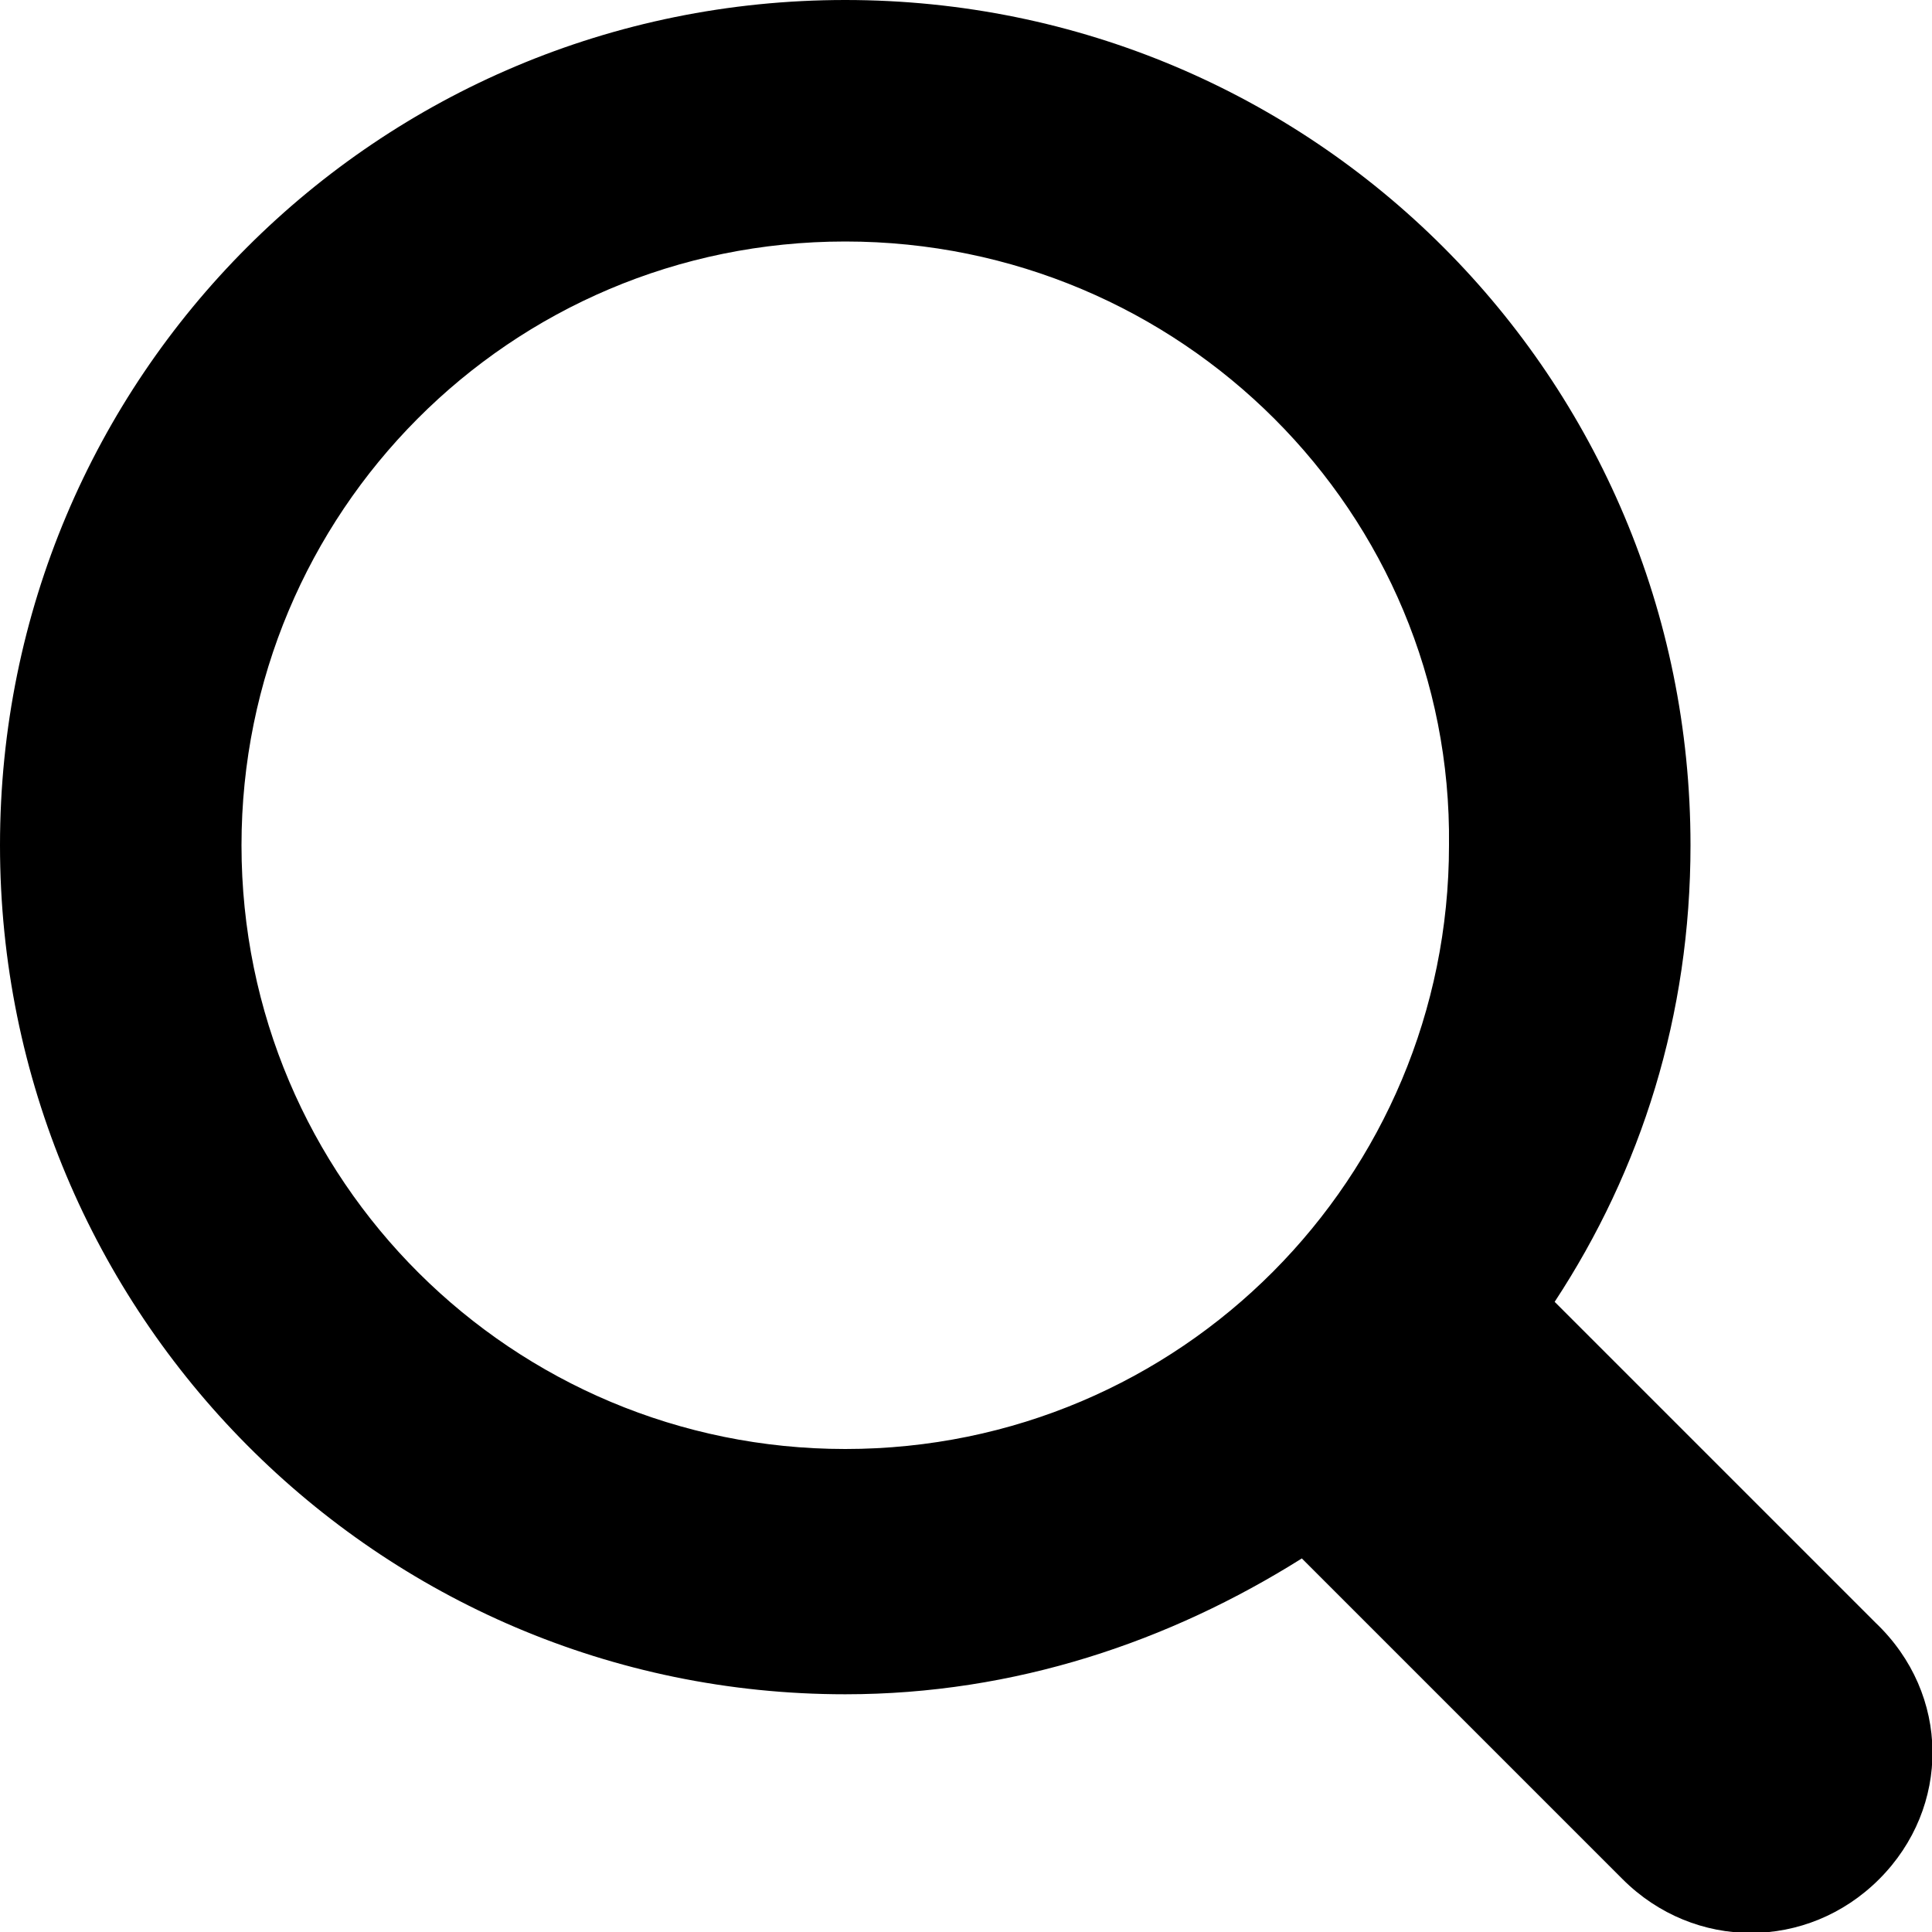
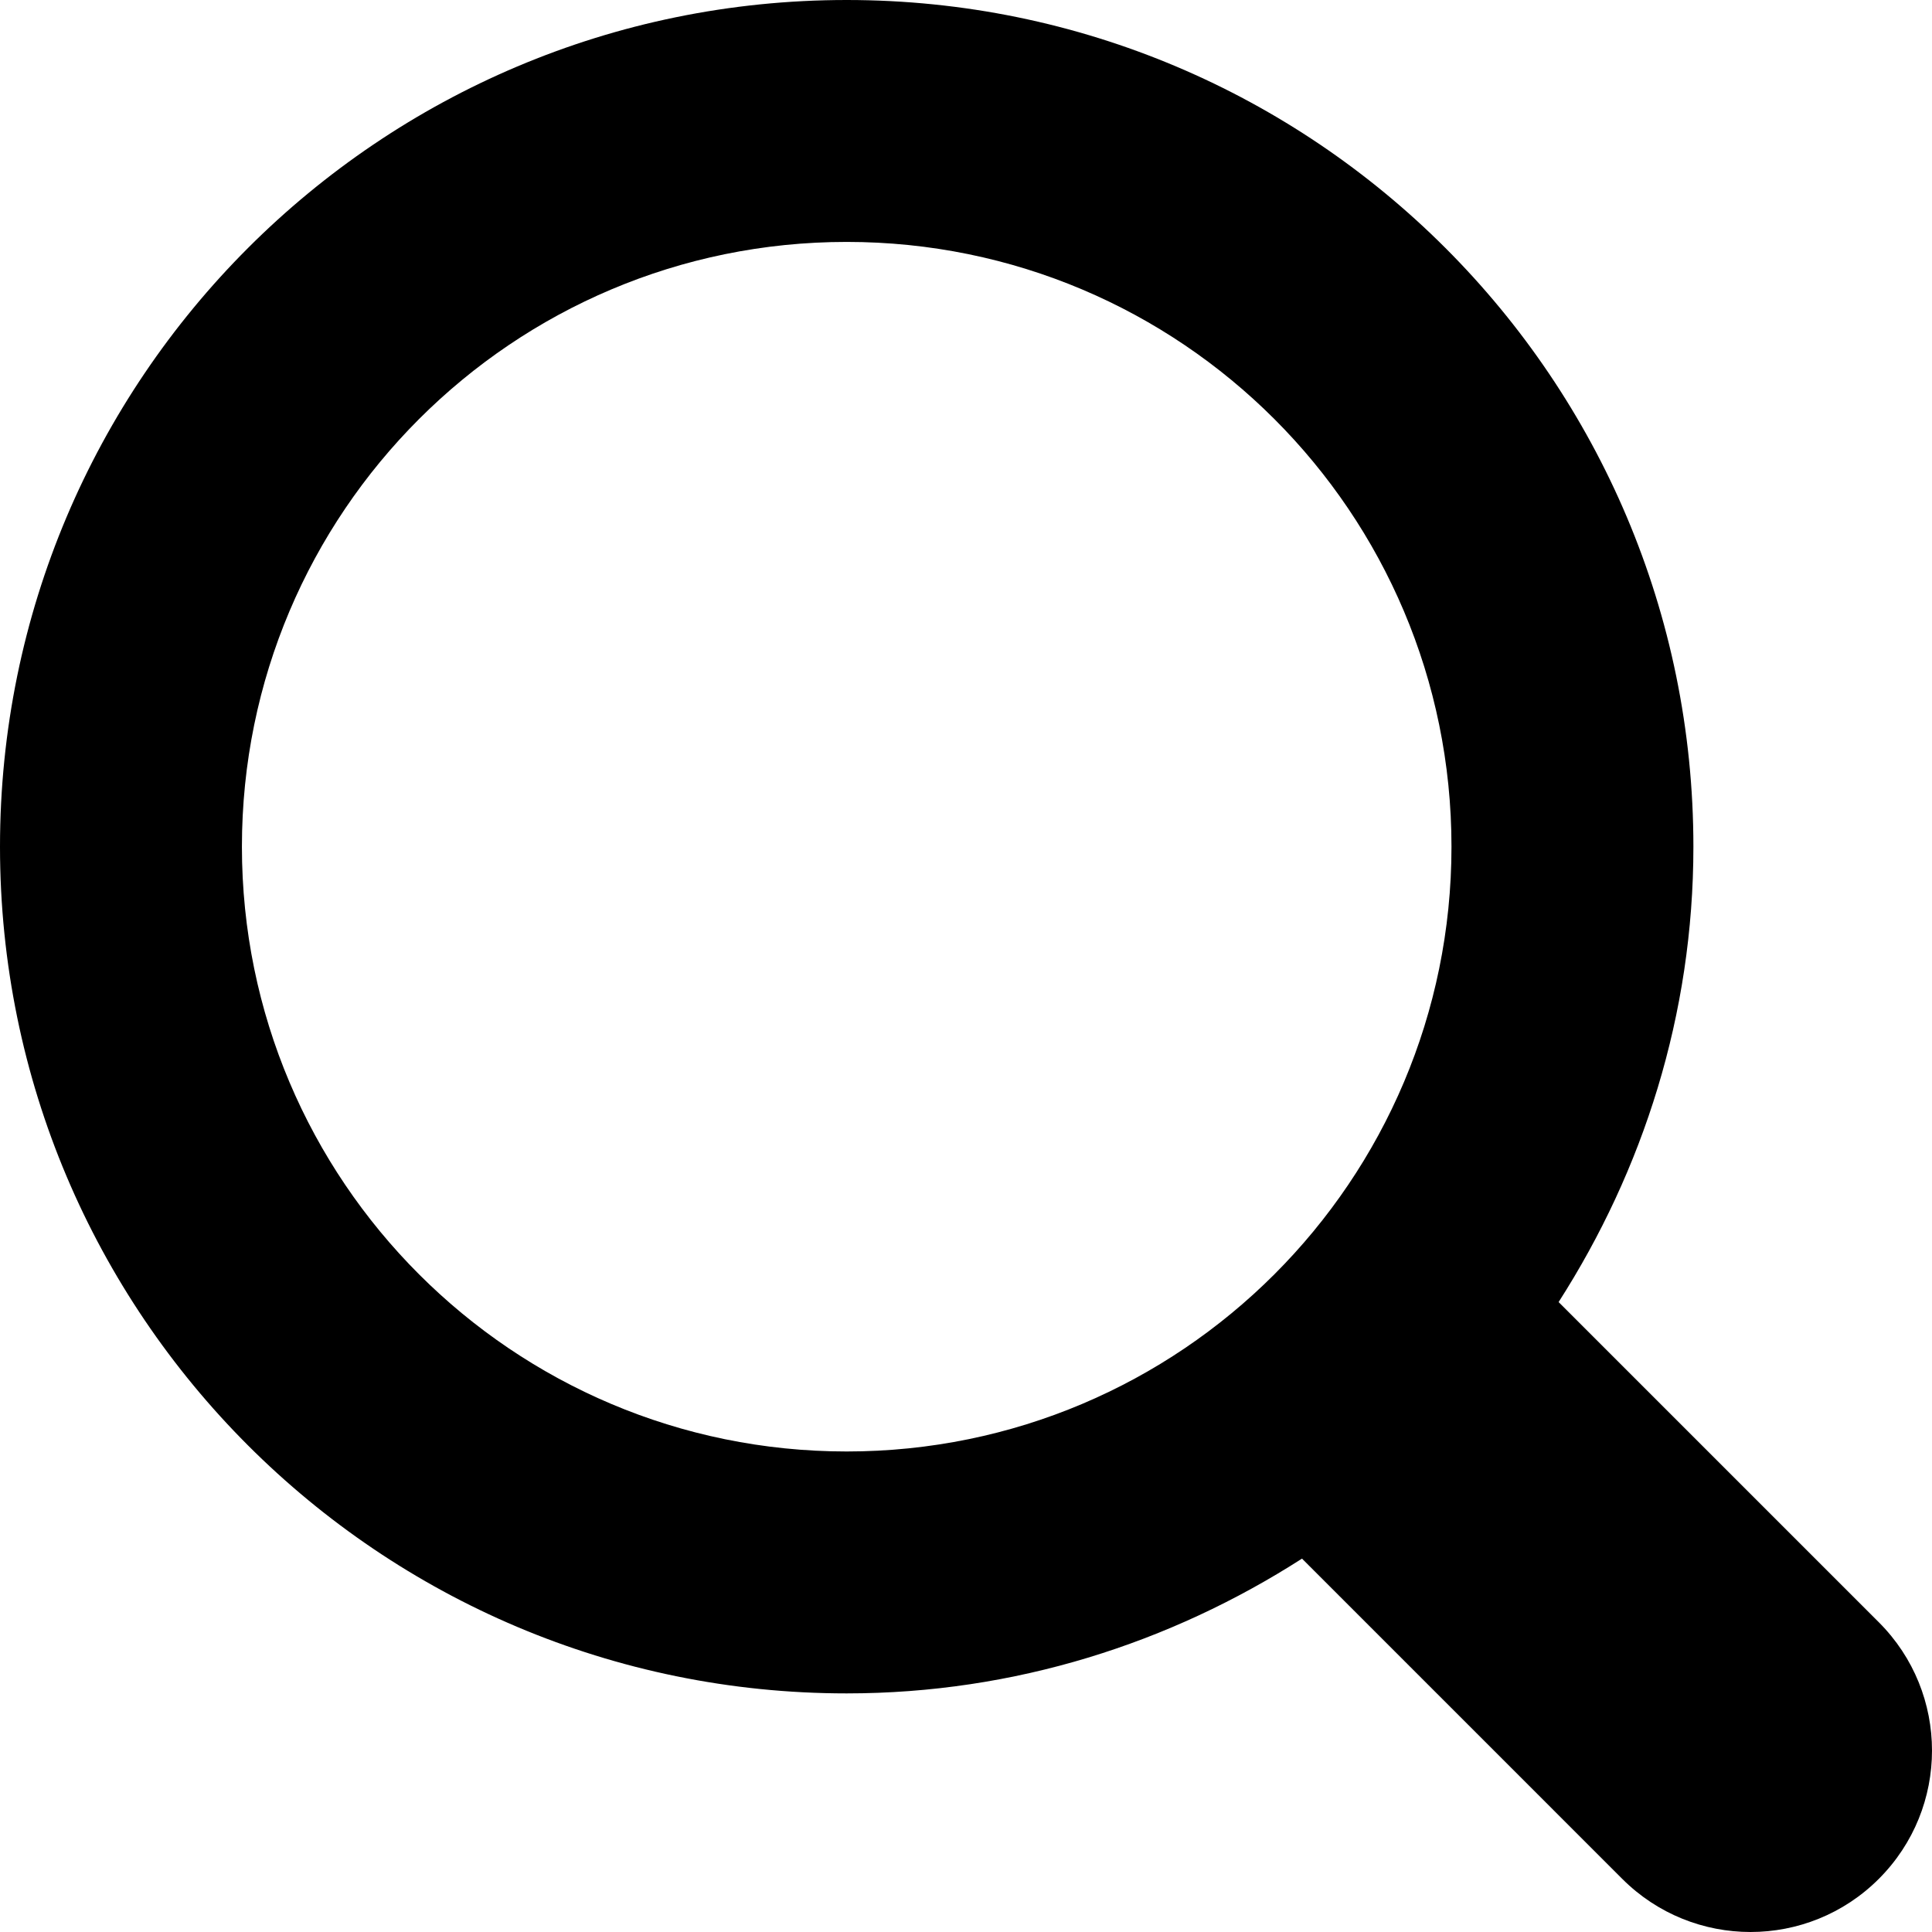
- <svg xmlns="http://www.w3.org/2000/svg" enable-background="new 0 0 512 512" height="48" version="1.2" viewBox="0 0 512 512" width="48">
-   <path d="M498 498c-19 19-49 19-68 0l-85-85c-35 22-76 36-121 36C100 449 0 348 0 224S100 0 224 0s224 100 224 224c0 45-13 86-36 121l85 85c20 19 20 49 1 68zM224 64c-89 0-160 72-160 160 0 89 72 160 160 160 89 0 160-72 160-160 1-88-71-160-160-160z" />
+ <svg xmlns="http://www.w3.org/2000/svg" height="512" viewBox="0 0 512 512" width="512">
+   <path d="M497.913 497.913c-18.782 18.782-49.225 18.782-68.008 0l-84.862-84.863c-34.89 22.382-76.13 35.717-120.66 35.717C100.47 448.767 0 348.312 0 224.383S100.47 0 224.384 0c123.93 0 224.384 100.452 224.384 224.383 0 44.514-13.352 85.77-35.718 120.676l84.863 84.862c18.782 18.782 18.782 49.21 0 67.99zM224.383 64.11c-88.51 0-160.273 71.746-160.273 160.272s71.764 160.274 160.274 160.274c88.525 0 160.273-71.748 160.273-160.274S312.91 64.11 224.384 64.11z" />
</svg>
